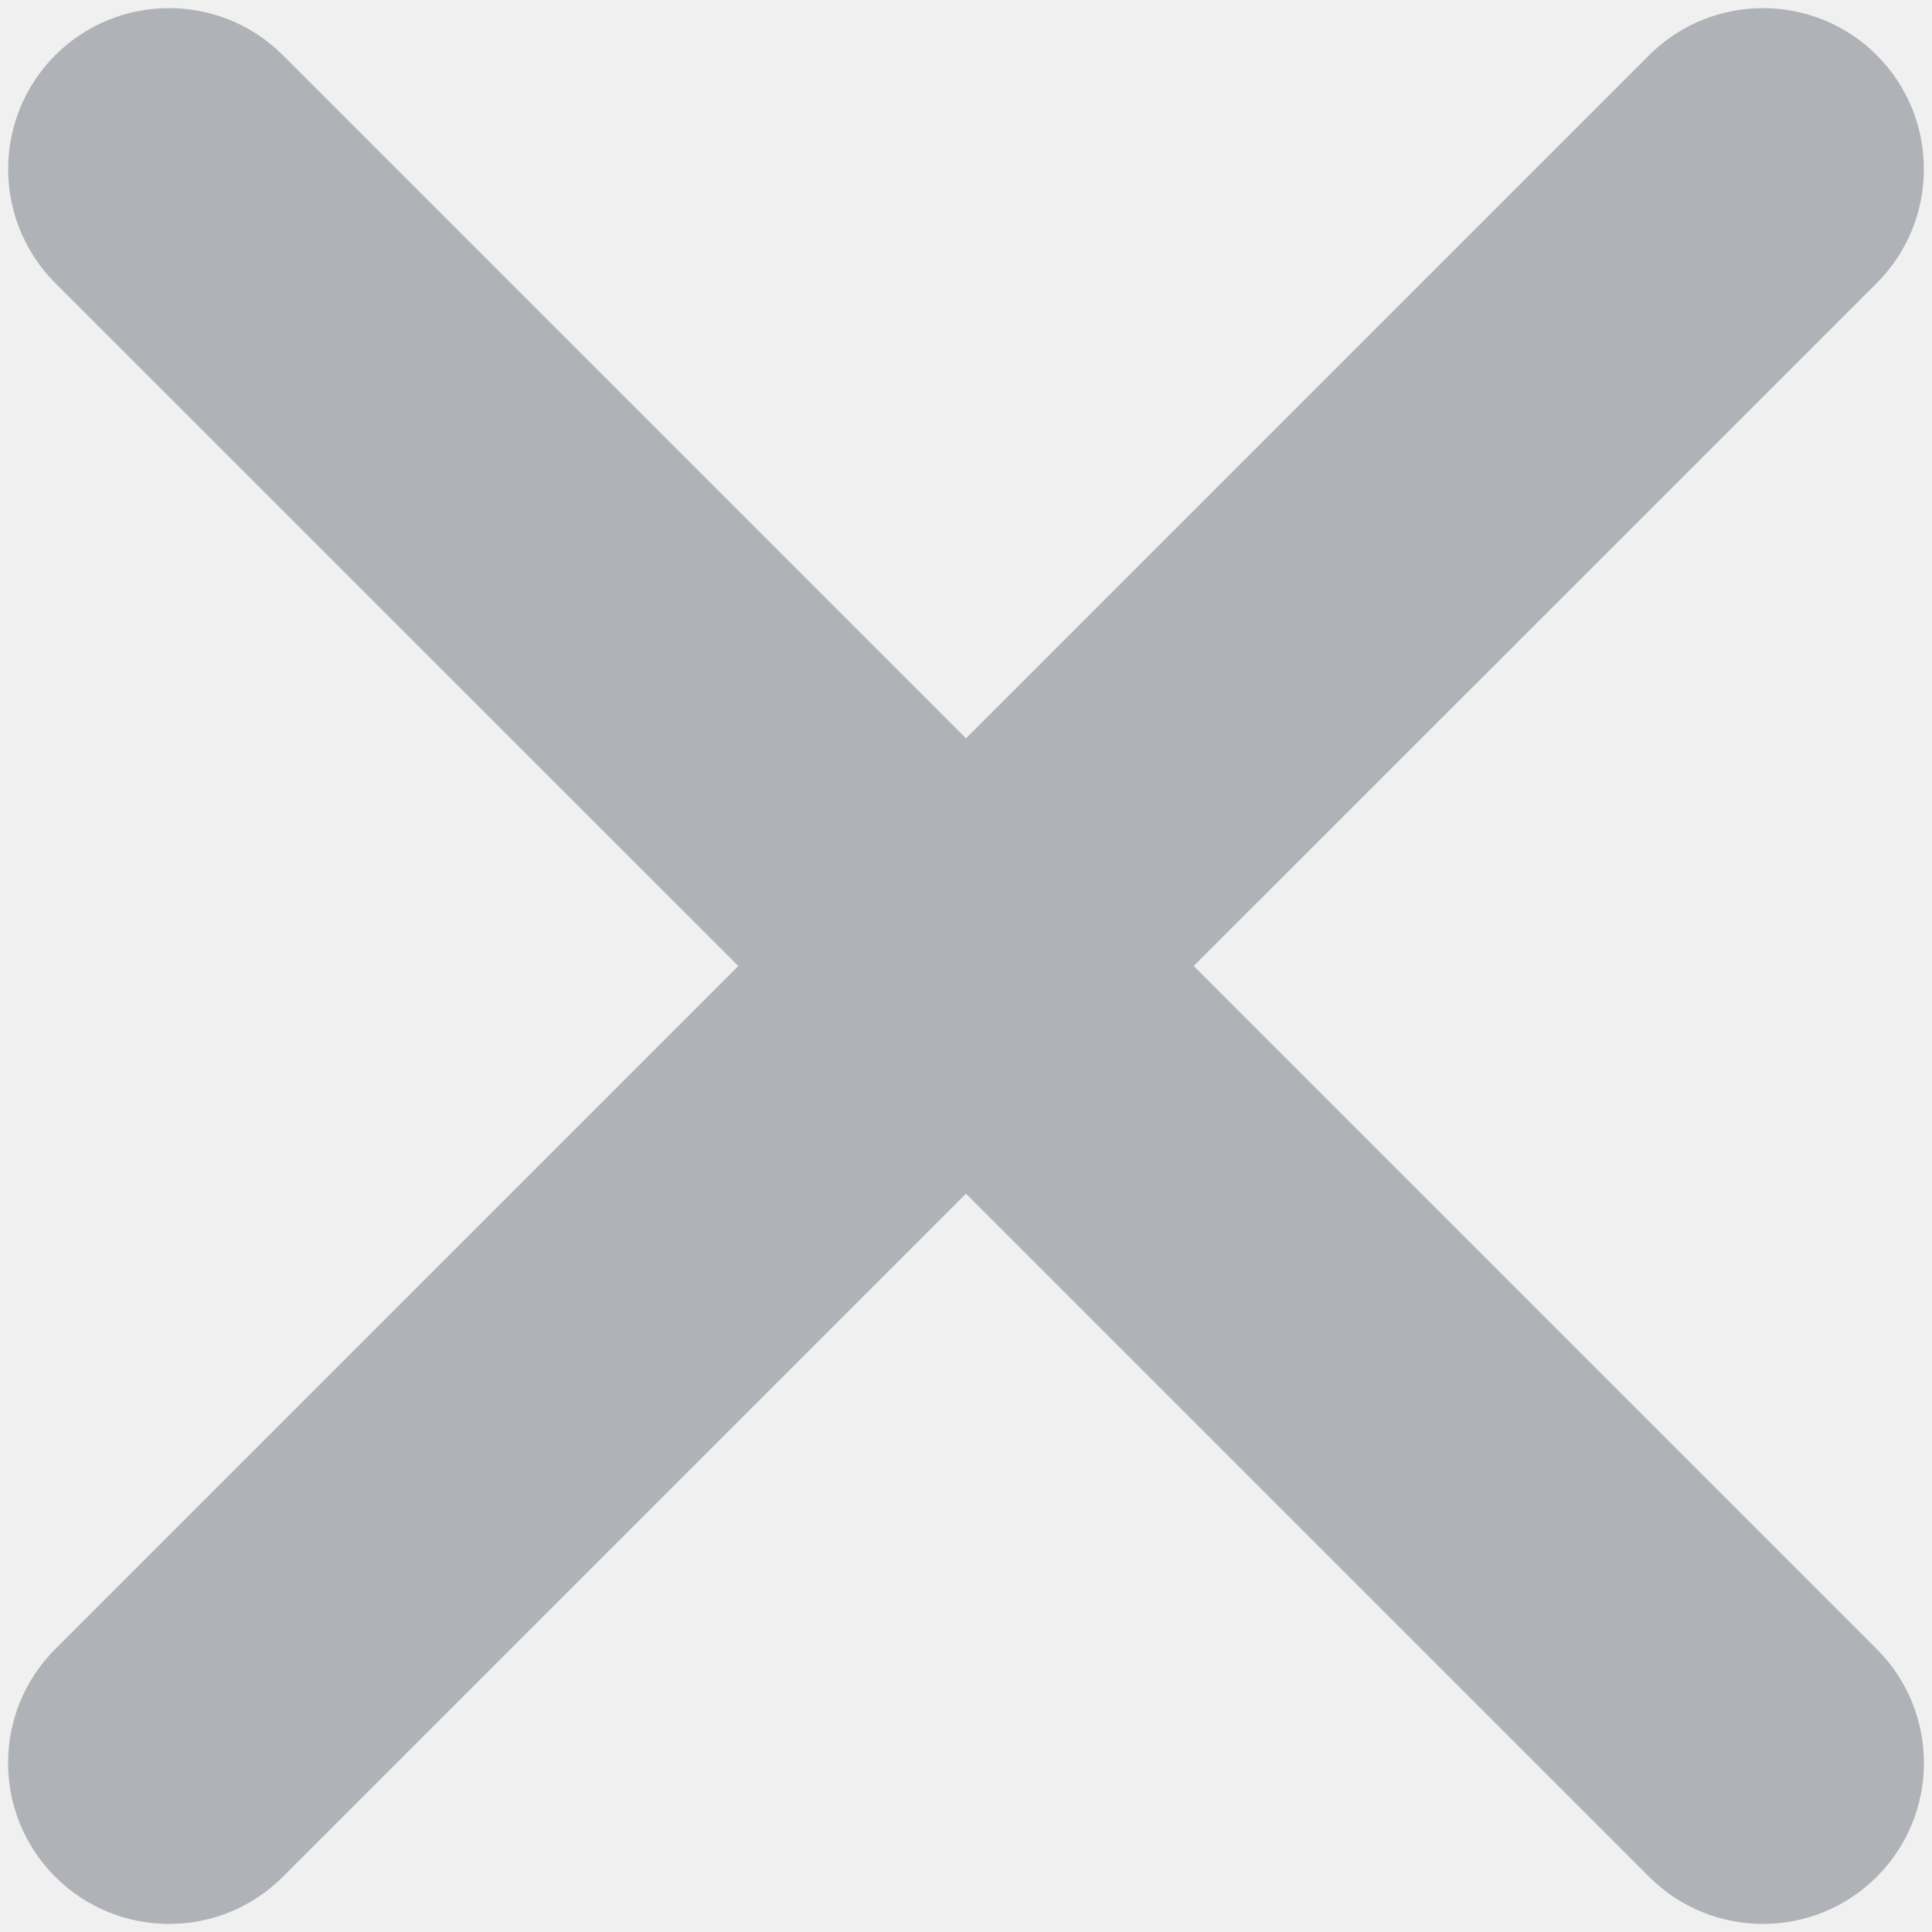
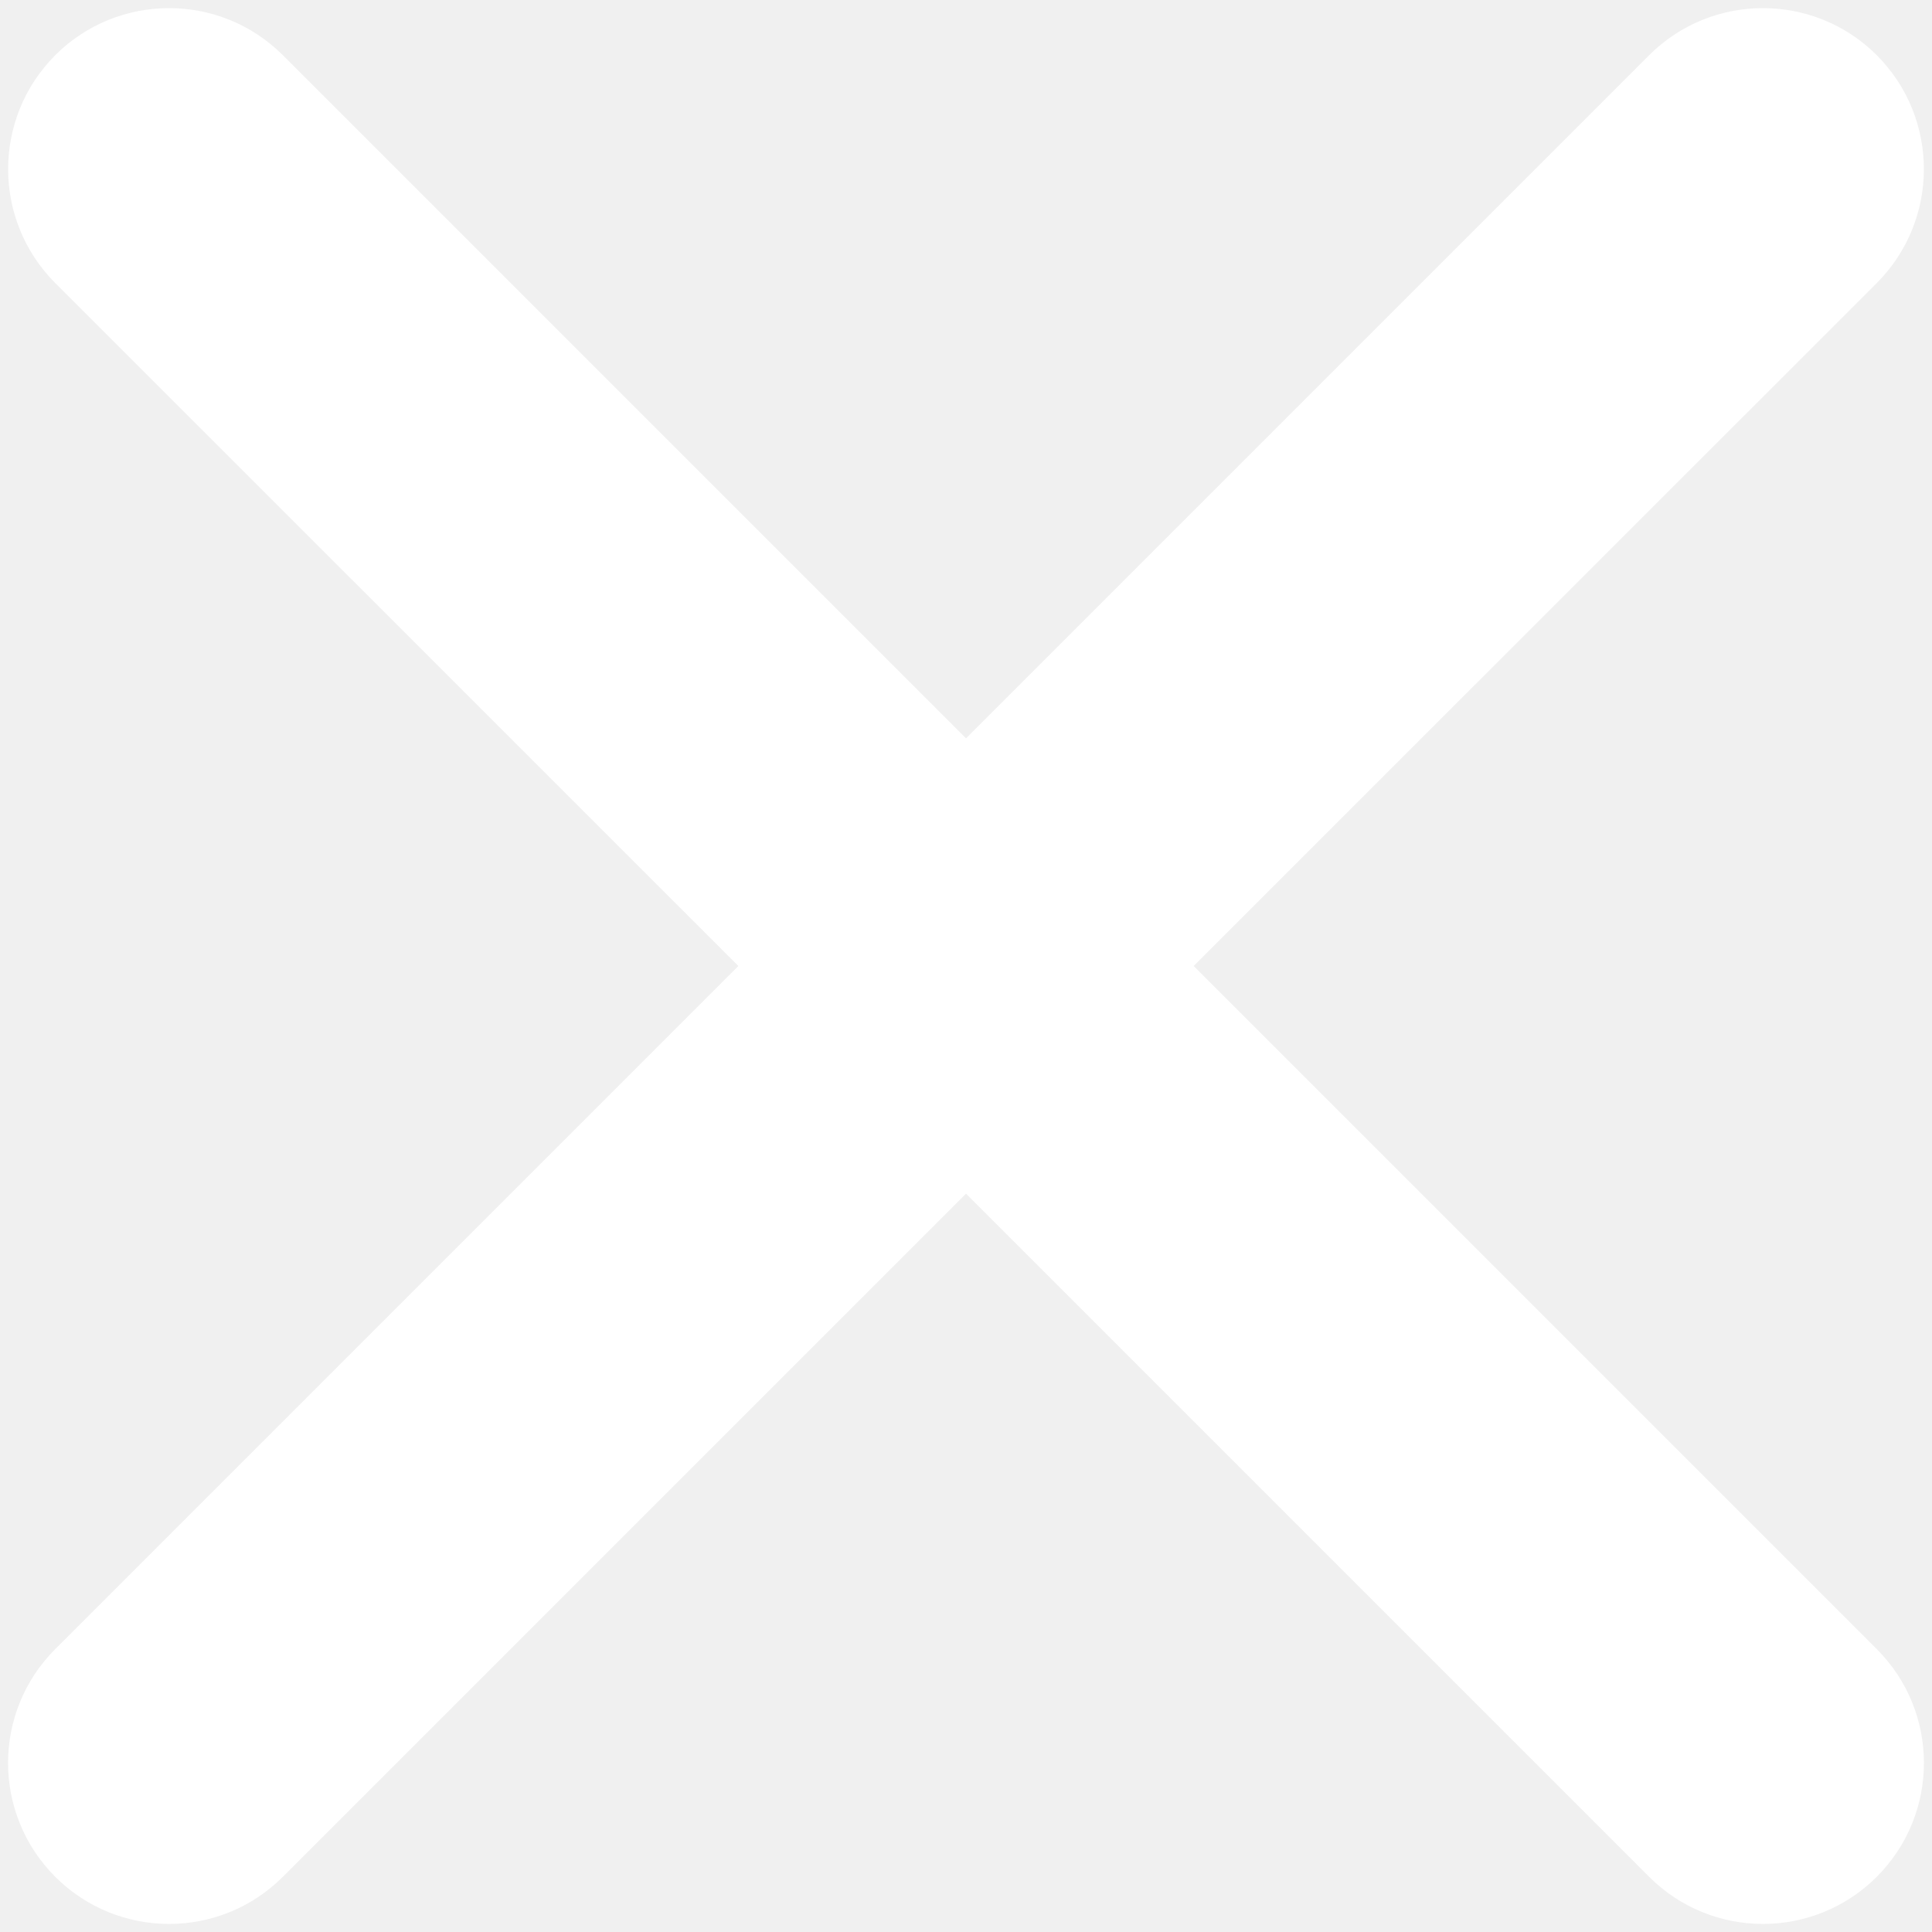
<svg xmlns="http://www.w3.org/2000/svg" width="12" height="12" viewBox="0 0 12 12" fill="none">
-   <path fill-rule="evenodd" clip-rule="evenodd" d="M11.657 10.243L7.414 6L11.657 1.758C12.047 1.367 12.047 0.734 11.657 0.343C11.267 -0.047 10.633 -0.047 10.243 0.343L6 4.586L1.757 0.343C1.367 -0.047 0.733 -0.047 0.343 0.343C-0.047 0.734 -0.047 1.367 0.343 1.758L4.586 6L0.343 10.243C-0.048 10.634 -0.047 11.267 0.343 11.657C0.733 12.047 1.366 12.048 1.757 11.657L6 7.414L10.243 11.657C10.634 12.048 11.267 12.047 11.657 11.657C12.047 11.267 12.048 10.634 11.657 10.243Z" fill="#AFB2B6" />
+   <path fill-rule="evenodd" clip-rule="evenodd" d="M11.657 10.243L7.414 6L11.657 1.758C12.047 1.367 12.047 0.734 11.657 0.343C11.267 -0.047 10.633 -0.047 10.243 0.343L6 4.586L1.757 0.343C1.367 -0.047 0.733 -0.047 0.343 0.343C-0.047 0.734 -0.047 1.367 0.343 1.758L4.586 6L0.343 10.243C-0.048 10.634 -0.047 11.267 0.343 11.657C0.733 12.047 1.366 12.048 1.757 11.657L6 7.414L10.243 11.657C10.634 12.048 11.267 12.047 11.657 11.657C12.047 11.267 12.048 10.634 11.657 10.243Z" fill="white" />
</svg>
